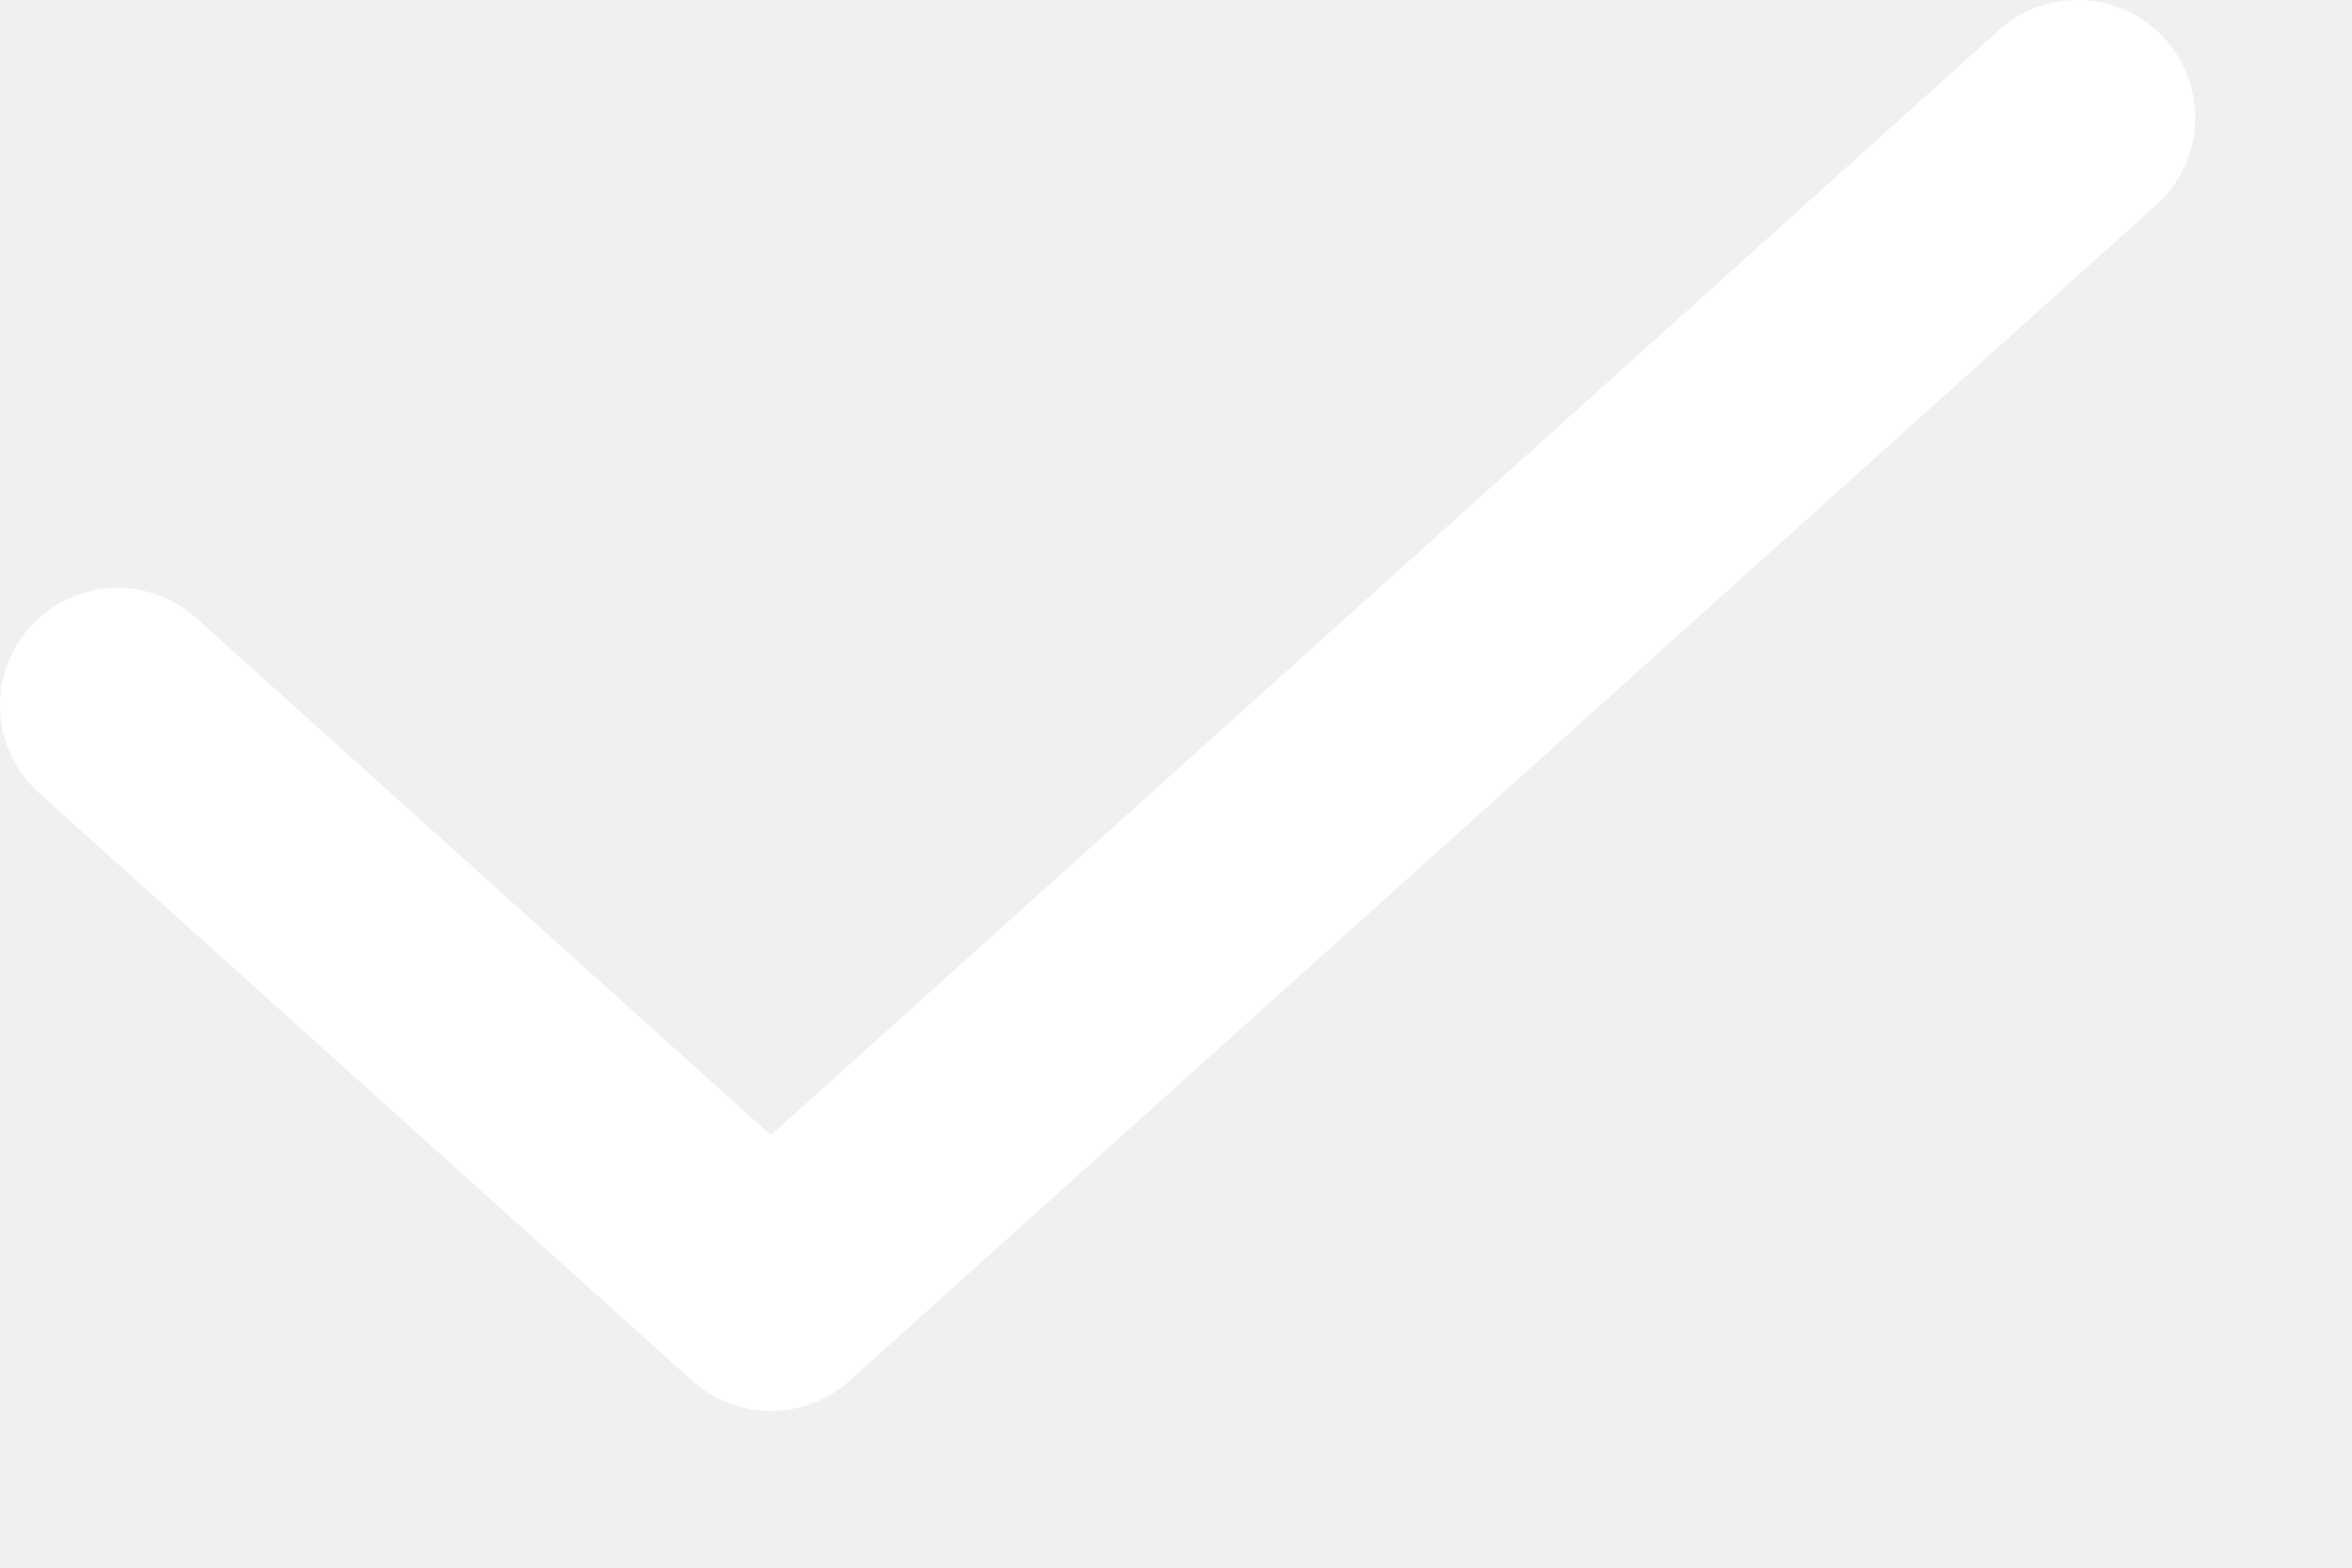
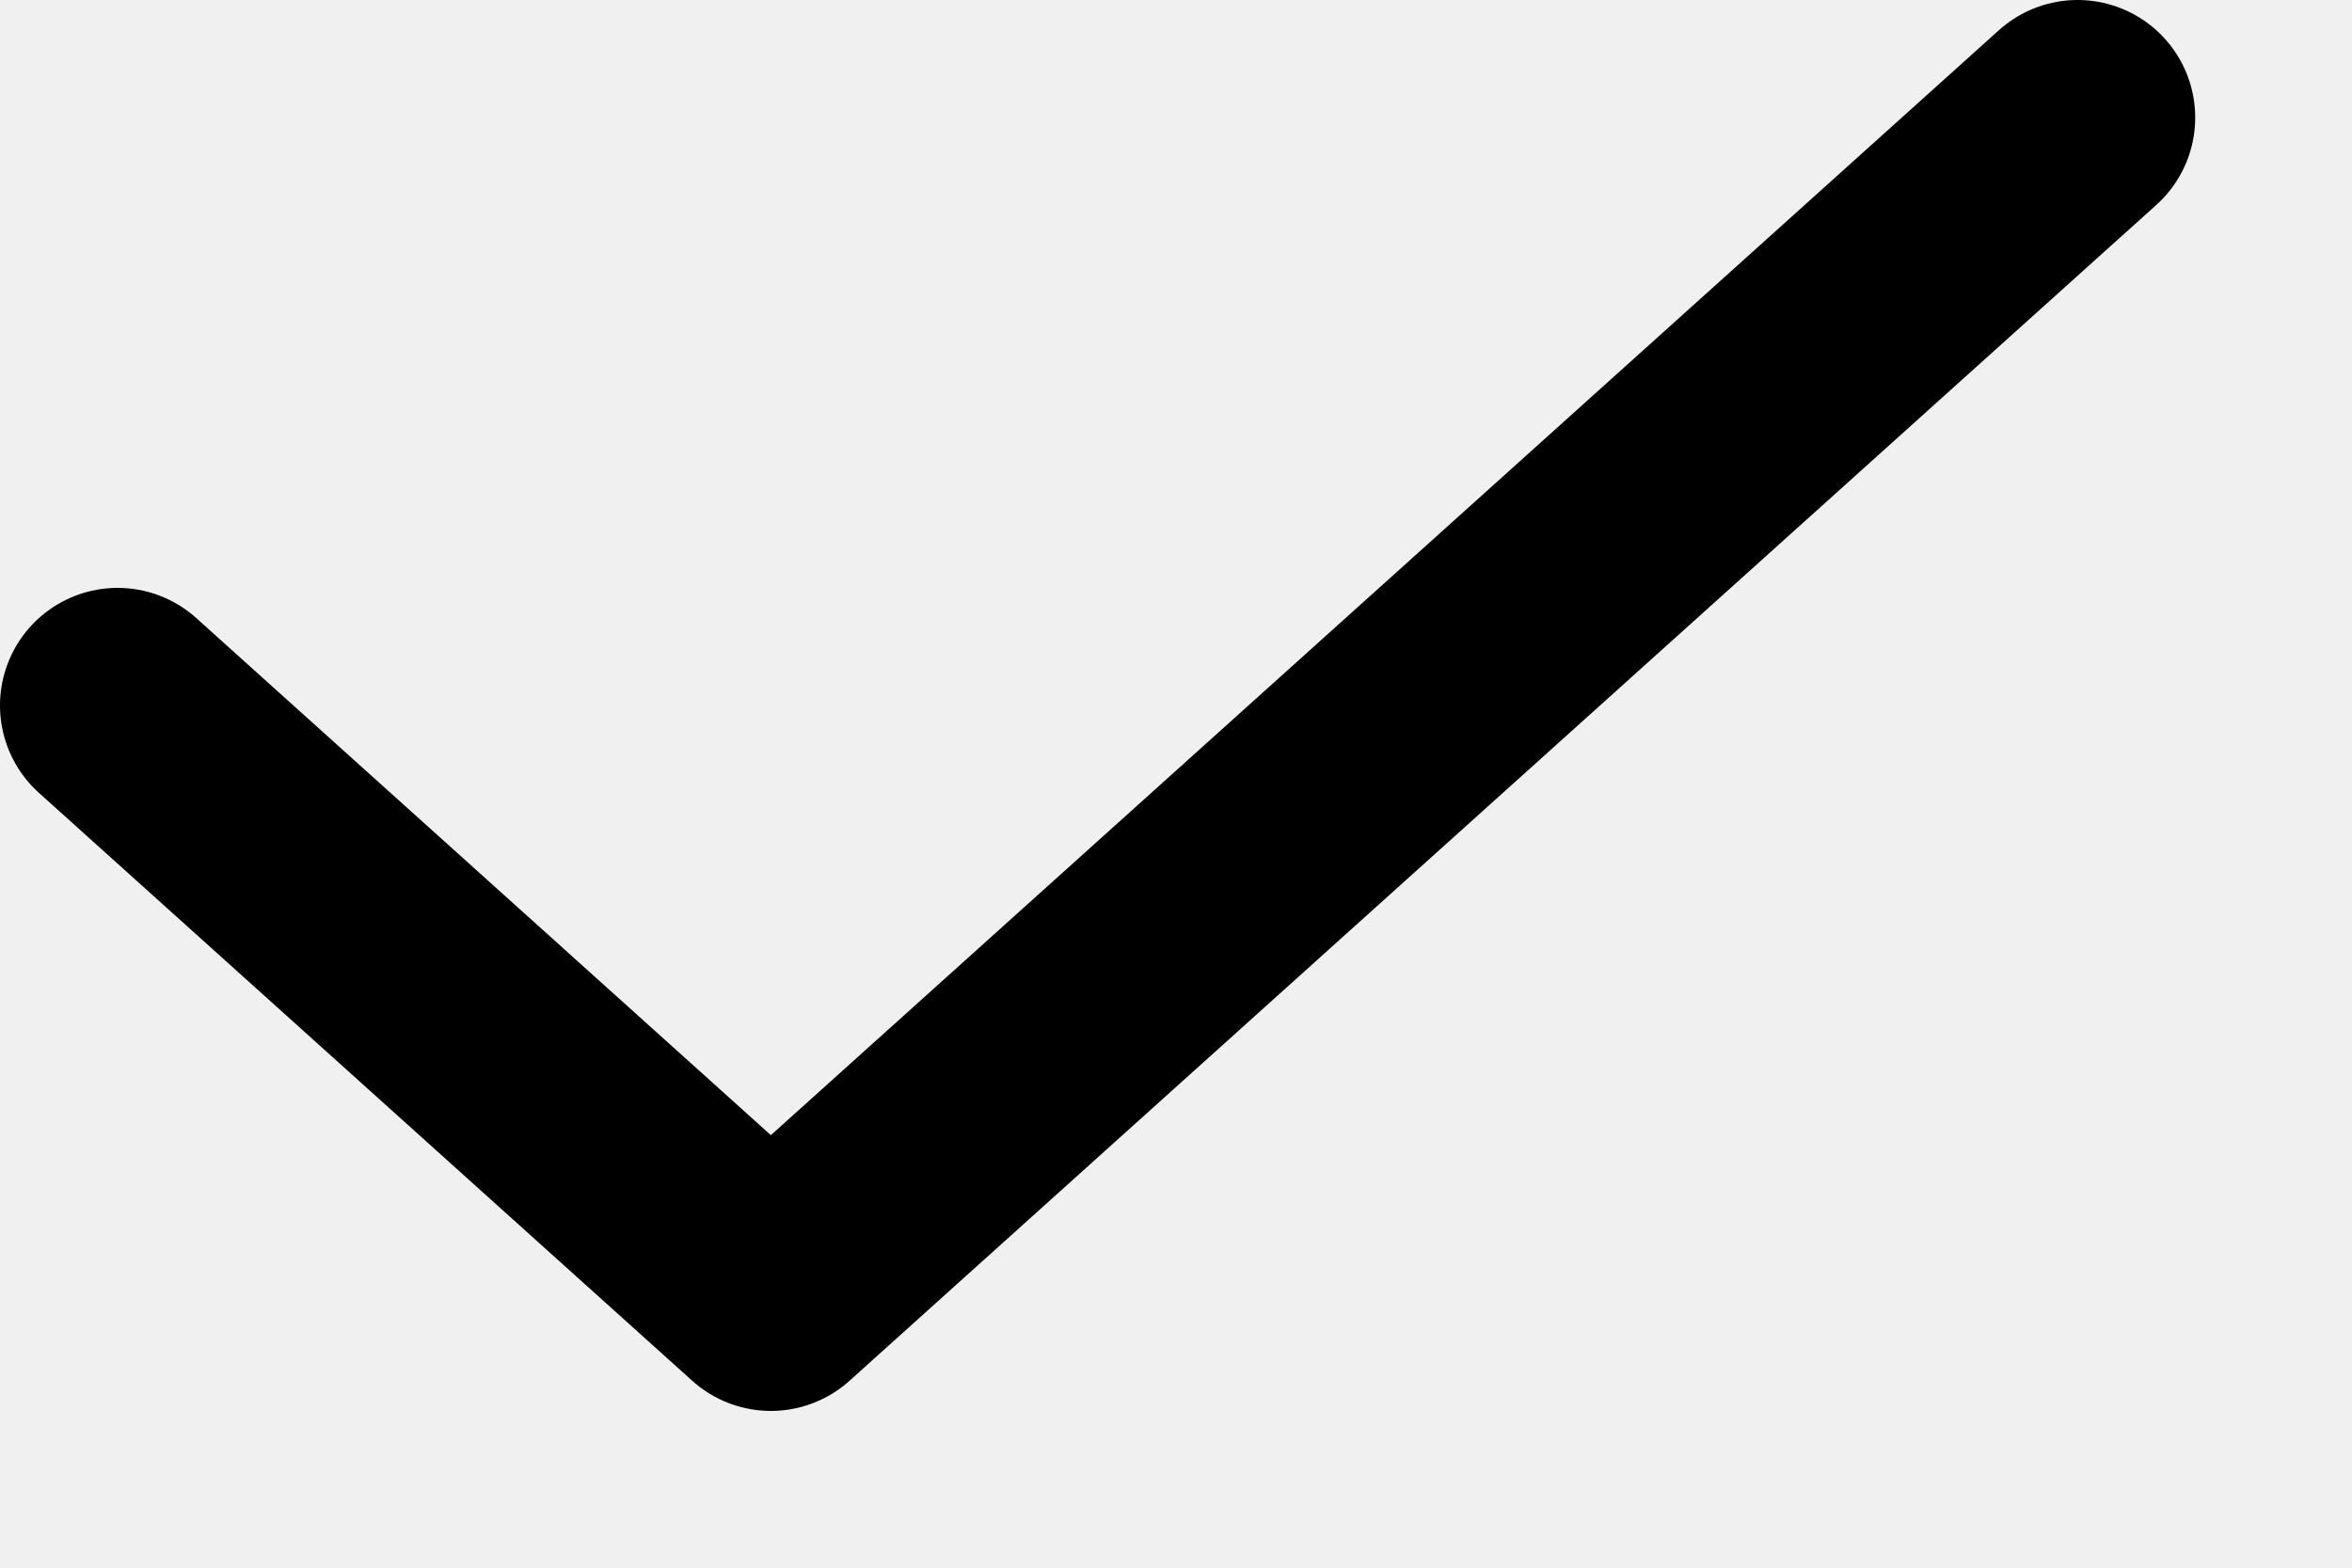
- <svg xmlns="http://www.w3.org/2000/svg" width="12" height="8" viewBox="0 0 12 8" fill="none">
-   <path d="M0.6 3.6L3.933 6.6L10.6 0.6" stroke="white" stroke-width="1.2" stroke-linecap="round" stroke-linejoin="round" />
+ <svg xmlns="http://www.w3.org/2000/svg" viewBox="0 0 12 8" fill="none">
+   <path d="M0.6 3.6L3.933 6.6L10.6 0.6" stroke="currentColor" stroke-width="1.2" stroke-linecap="round" stroke-linejoin="round" />
</svg>
